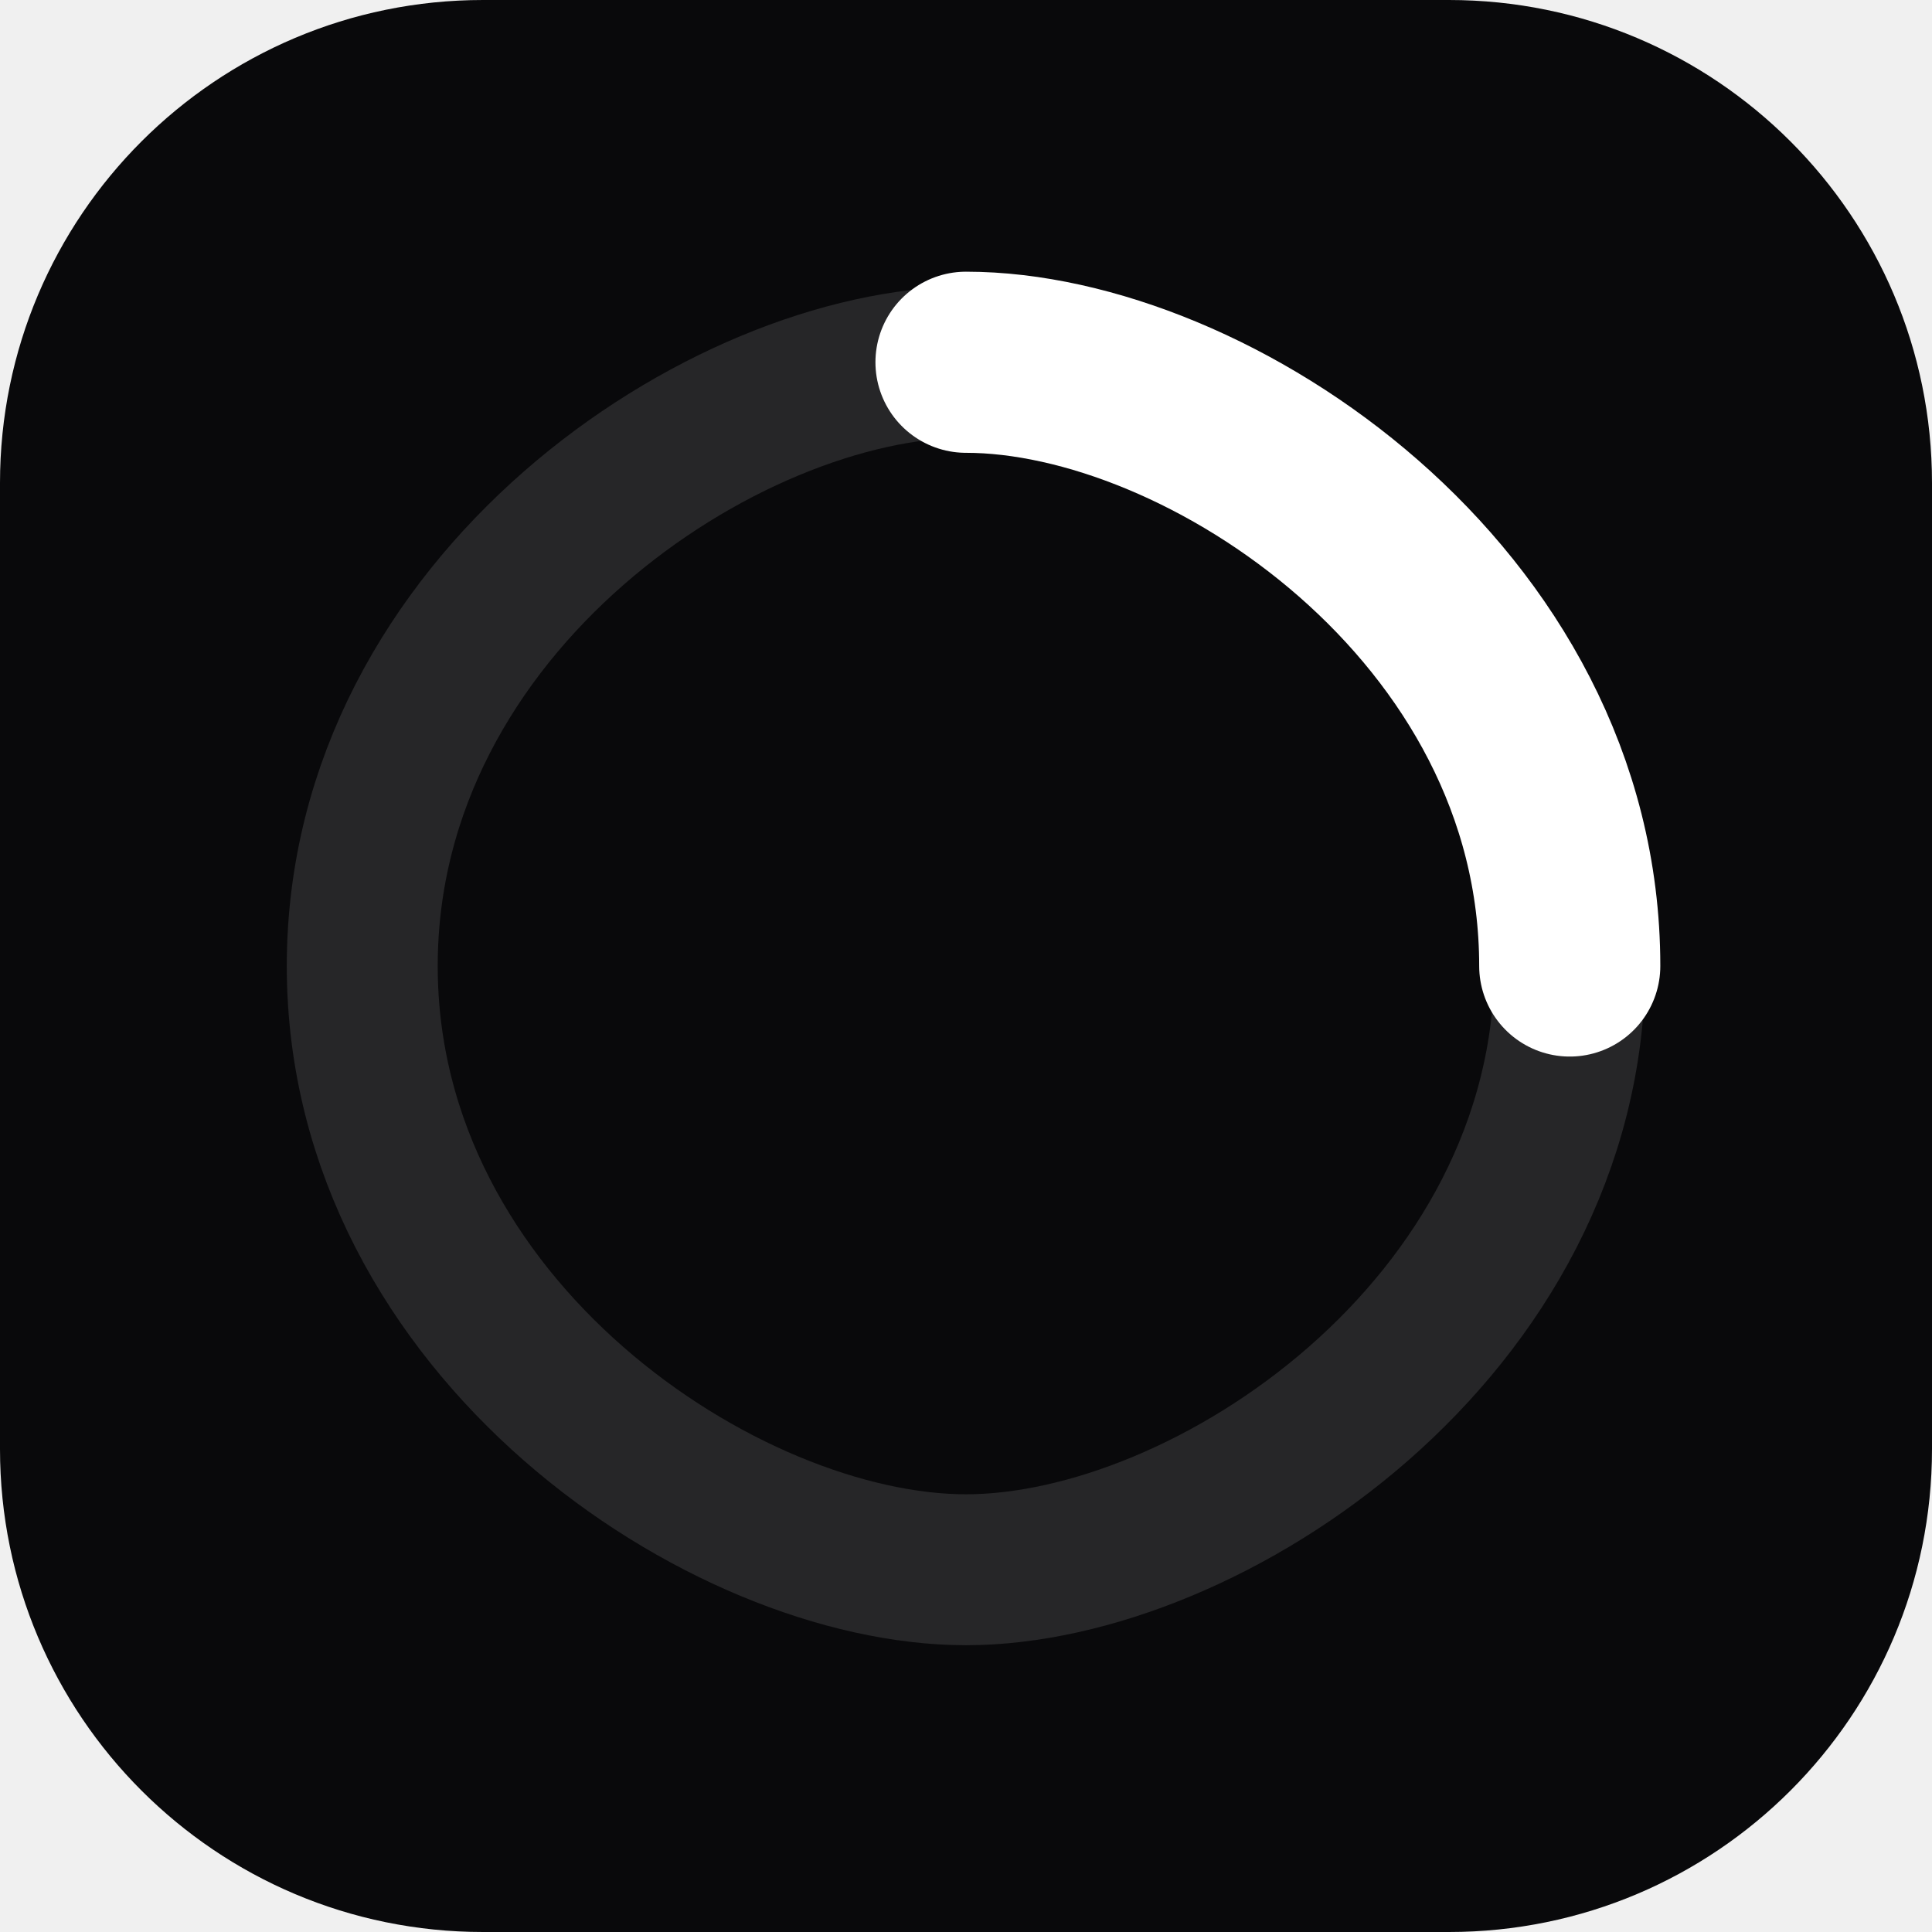
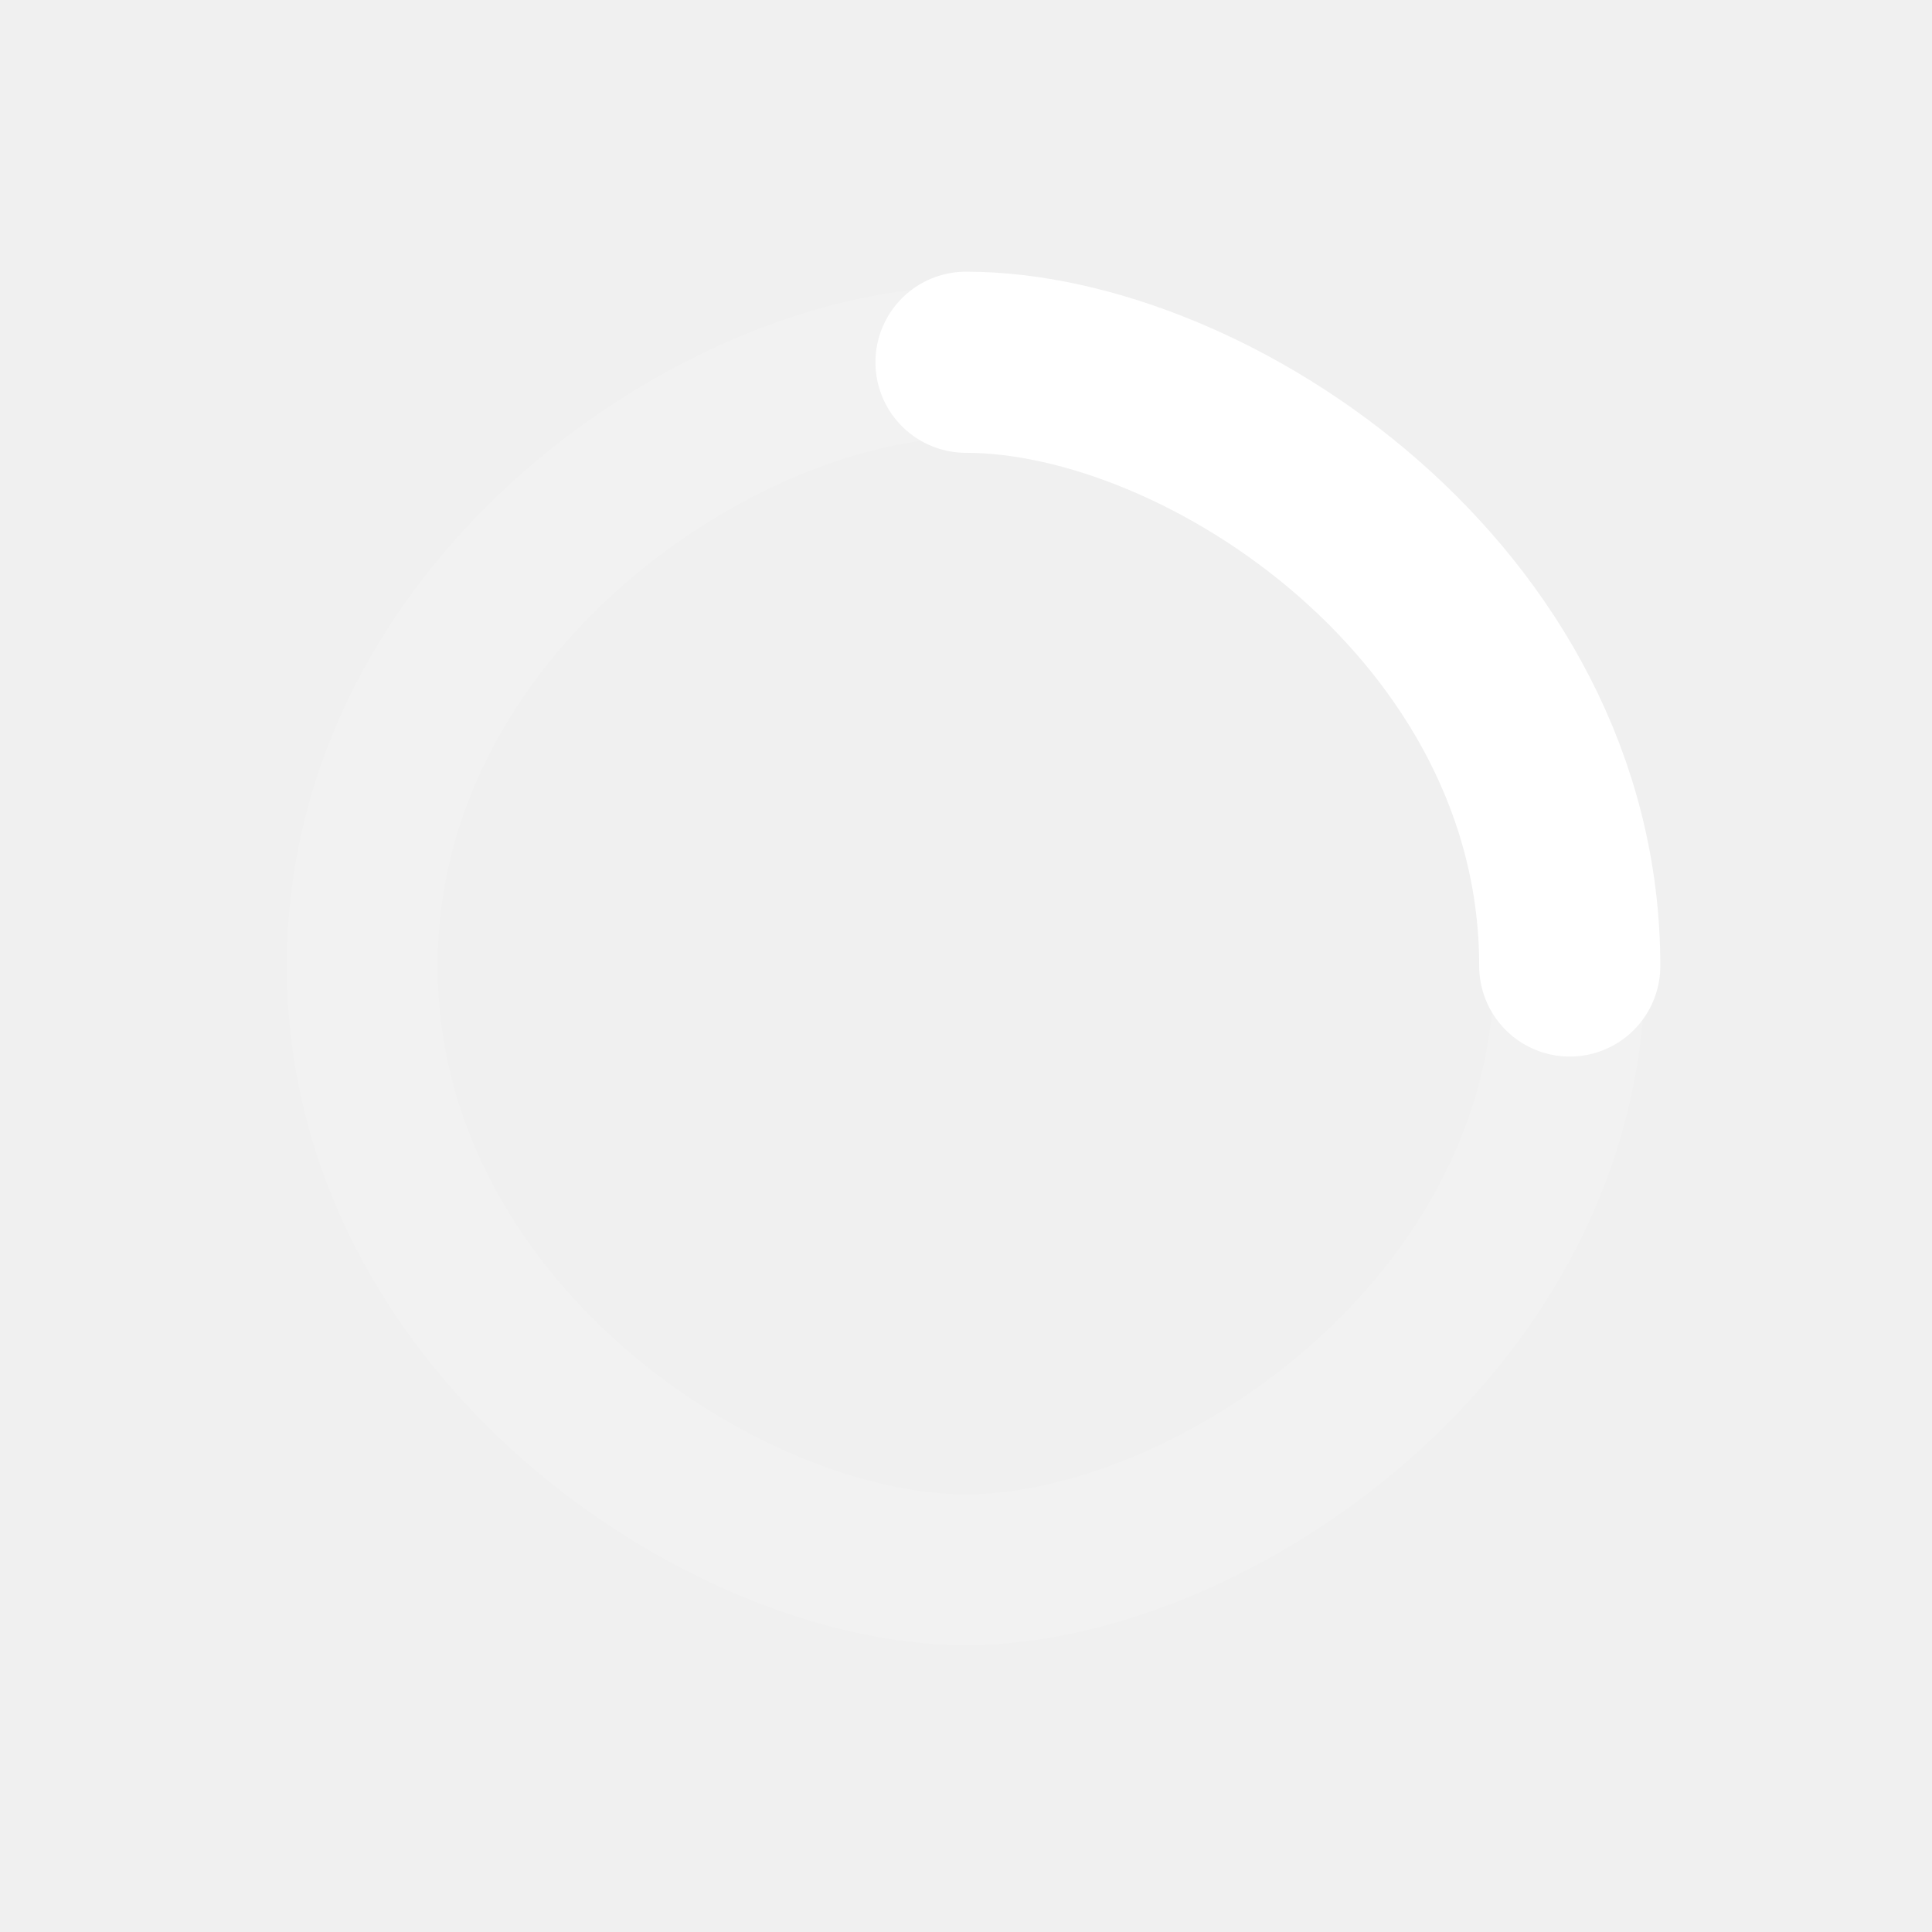
<svg xmlns="http://www.w3.org/2000/svg" viewBox="0 0 32 32">
-   <rect width="32" height="32" rx="8" fill="#09090b" />
  <path d="M16 6 C20 6, 26 10, 26 16 C26 22, 20 26, 16 26 C12 26, 6 22, 6 16 C6 10, 12 6, 16 6Z" fill="none" stroke="#ffffff" stroke-width="2.5" stroke-linecap="round" opacity="0.12" />
  <path d="M16 6 C20 6, 26 10, 26 16" fill="none" stroke="#ffffff" stroke-width="3" stroke-linecap="round" />
</svg>
